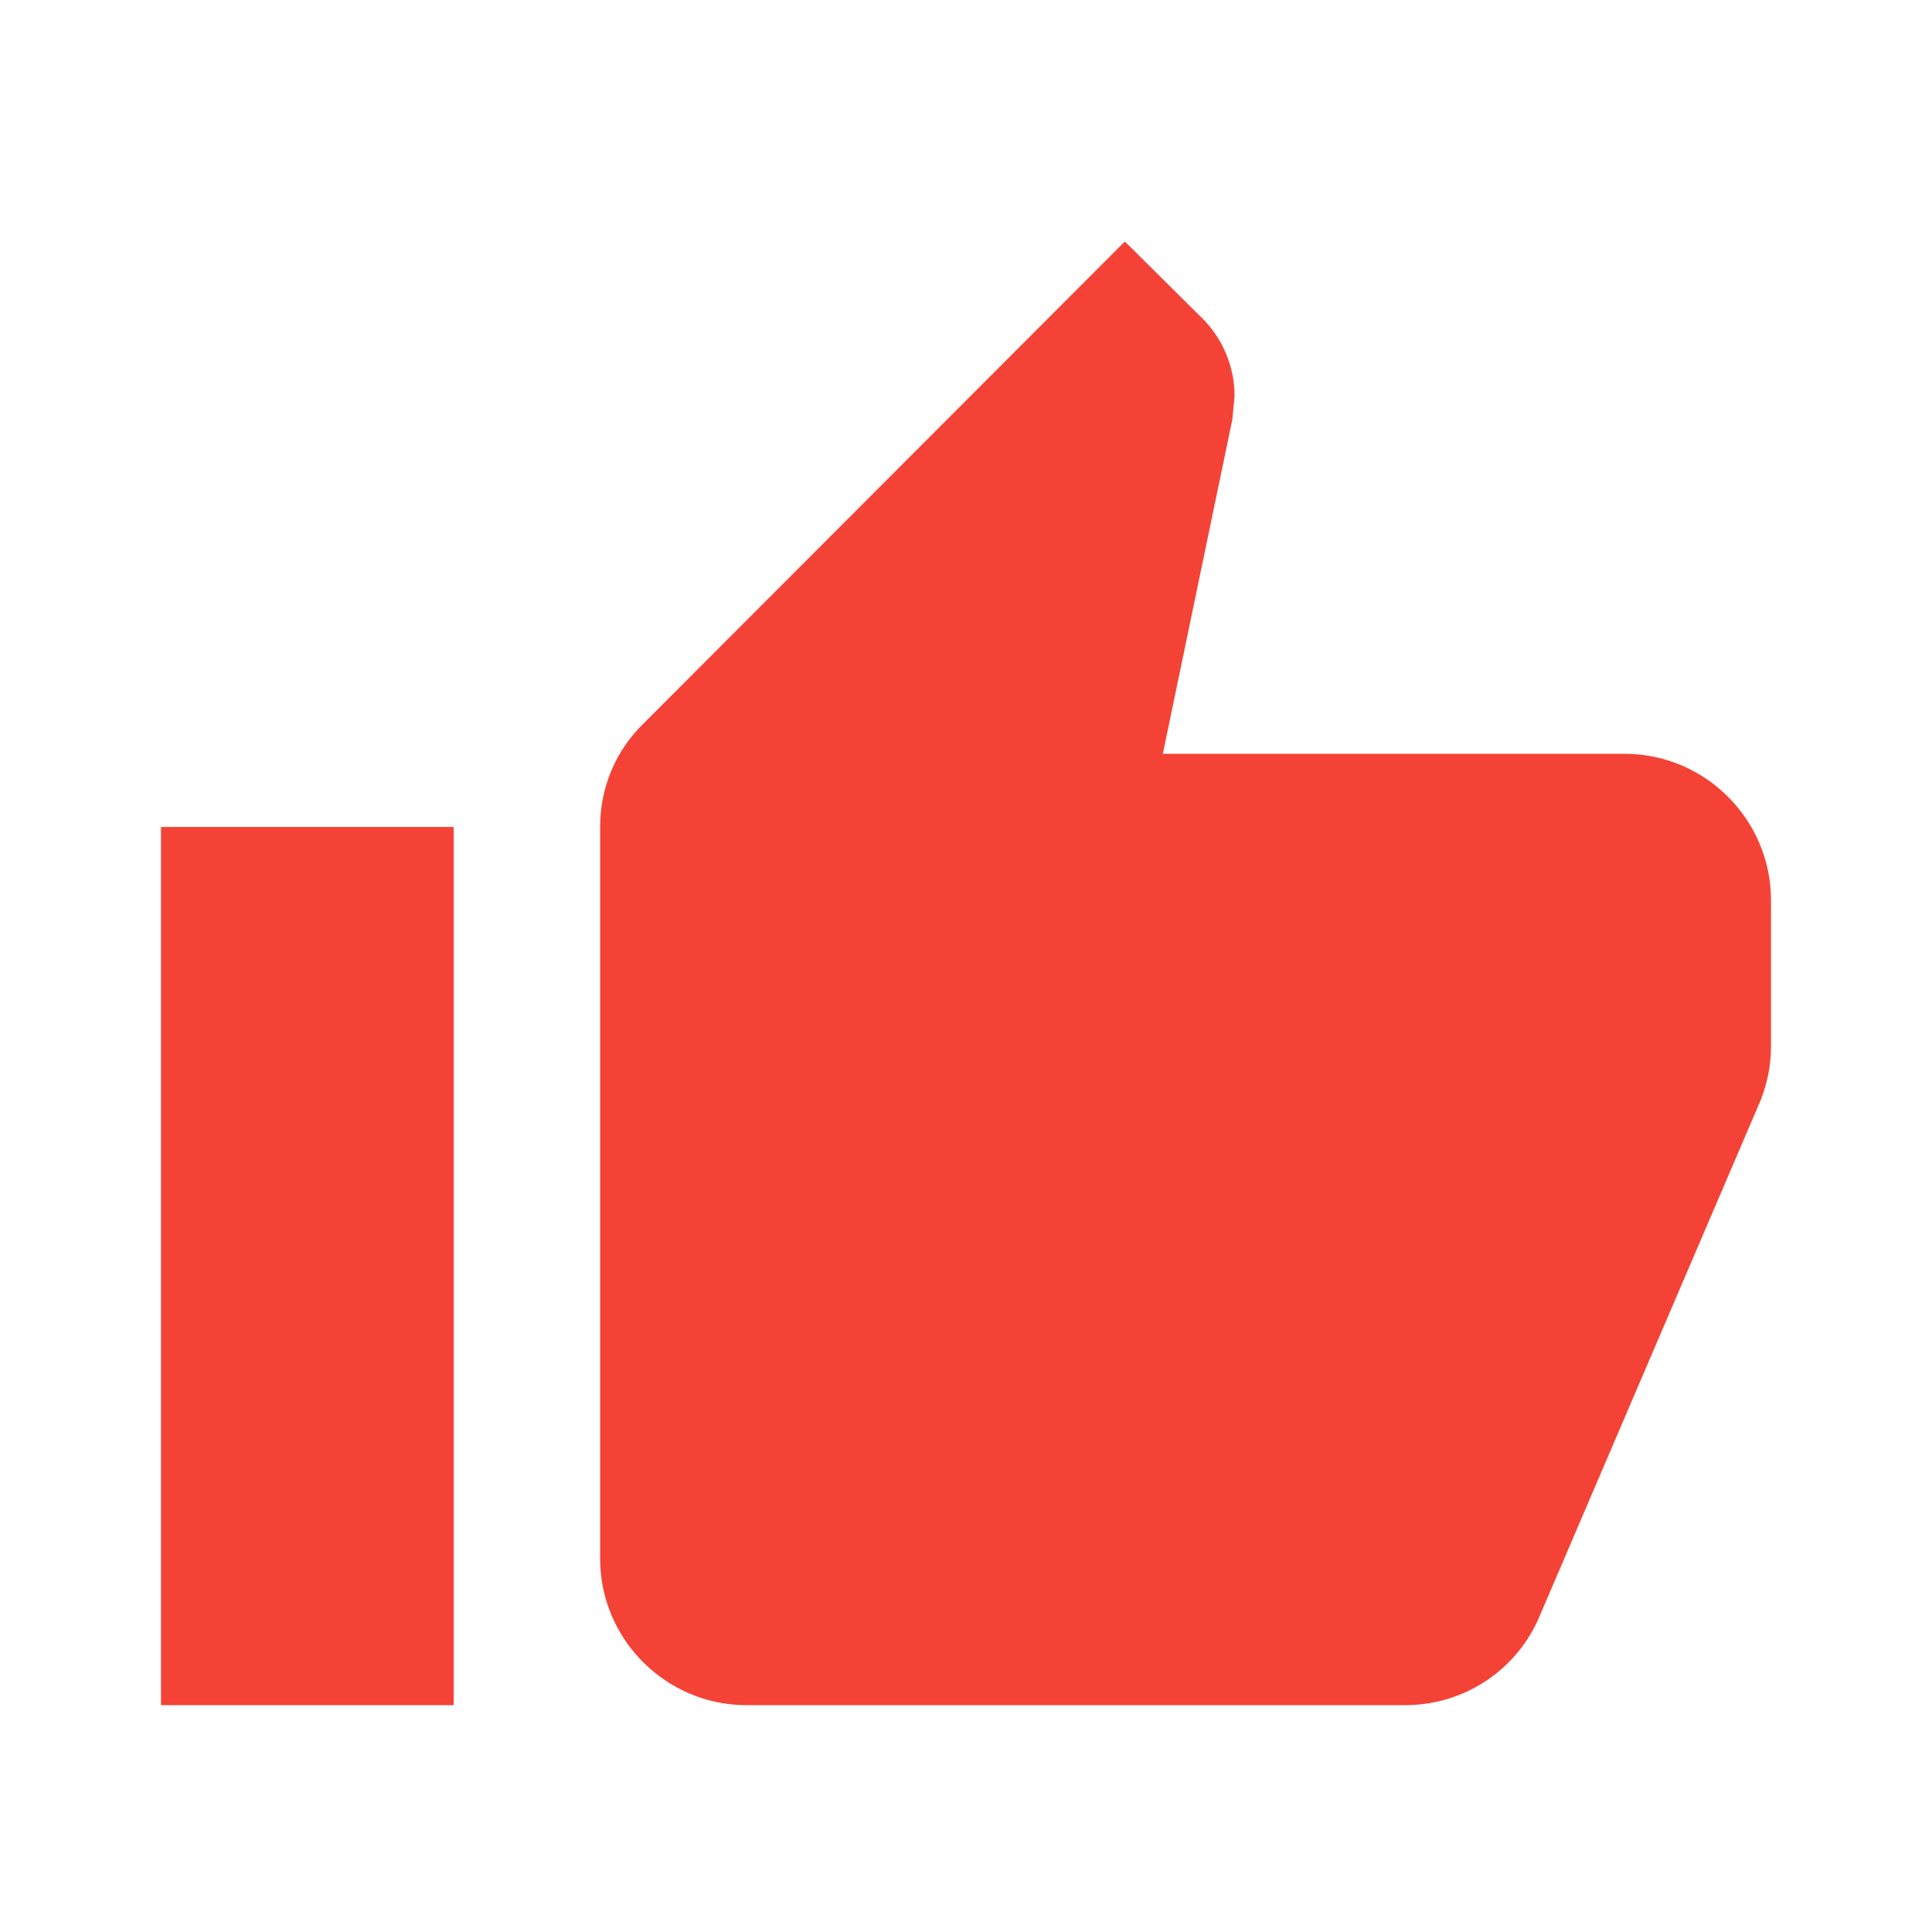
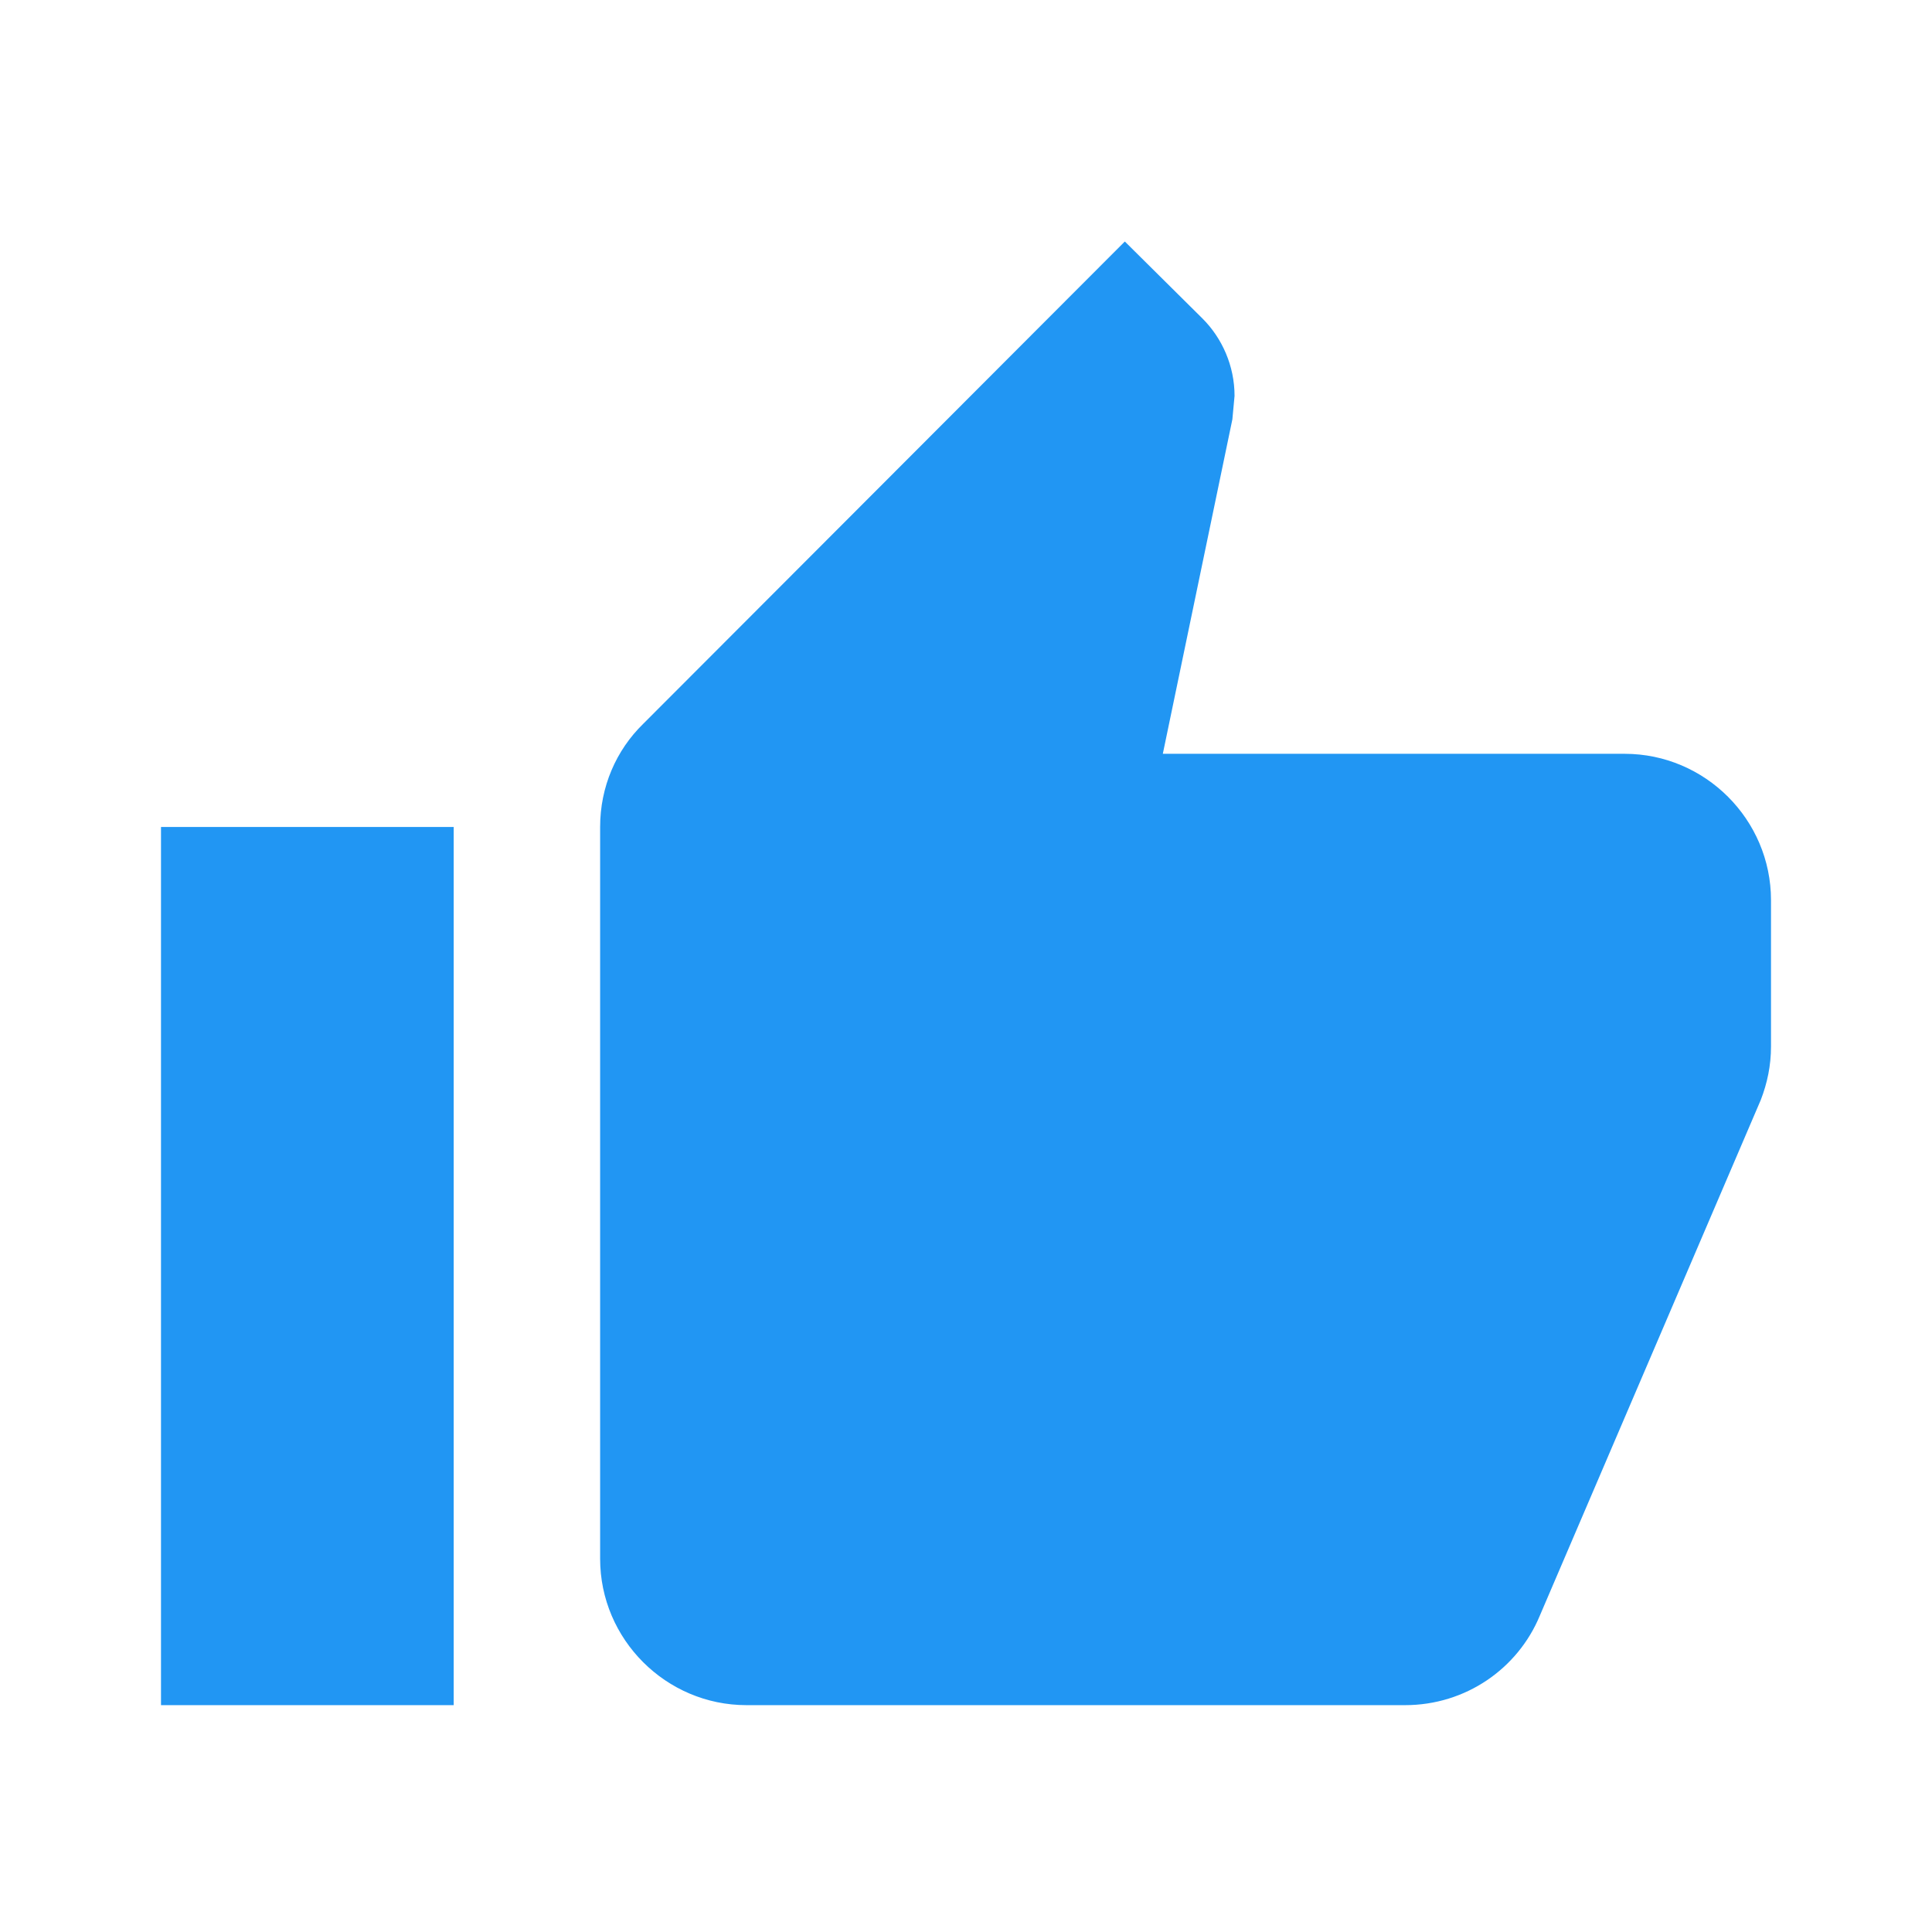
<svg xmlns="http://www.w3.org/2000/svg" width="800px" height="800px" viewBox="0 0 24 24" fill="none">
-   <path d="M20.182 9.364H14.445L15.309 5.209L15.336 4.918C15.336 4.545 15.182 4.2 14.936 3.955L13.973 3L7.991 8.991C7.655 9.318 7.455 9.773 7.455 10.273V19.364C7.455 20.364 8.273 21.182 9.273 21.182H17.454C18.209 21.182 18.855 20.727 19.127 20.073L21.873 13.664C21.954 13.454 22 13.236 22 13V11.182C22 10.182 21.182 9.364 20.182 9.364Z" fill="#f44336" />
-   <path d="M5.636 10.273H2V21.182H5.636V10.273Z" fill="#f44336" />
+   <path d="M20.182 9.364H14.445L15.309 5.209L15.336 4.918C15.336 4.545 15.182 4.2 14.936 3.955L13.973 3L7.991 8.991C7.655 9.318 7.455 9.773 7.455 10.273V19.364C7.455 20.364 8.273 21.182 9.273 21.182H17.454C18.209 21.182 18.855 20.727 19.127 20.073L21.873 13.664C21.954 13.454 22 13.236 22 13V11.182C22 10.182 21.182 9.364 20.182 9.364Z" fill="#2196f3" />
+   <path d="M5.636 10.273H2V21.182H5.636V10.273Z" fill="#2196f3" />
</svg>
